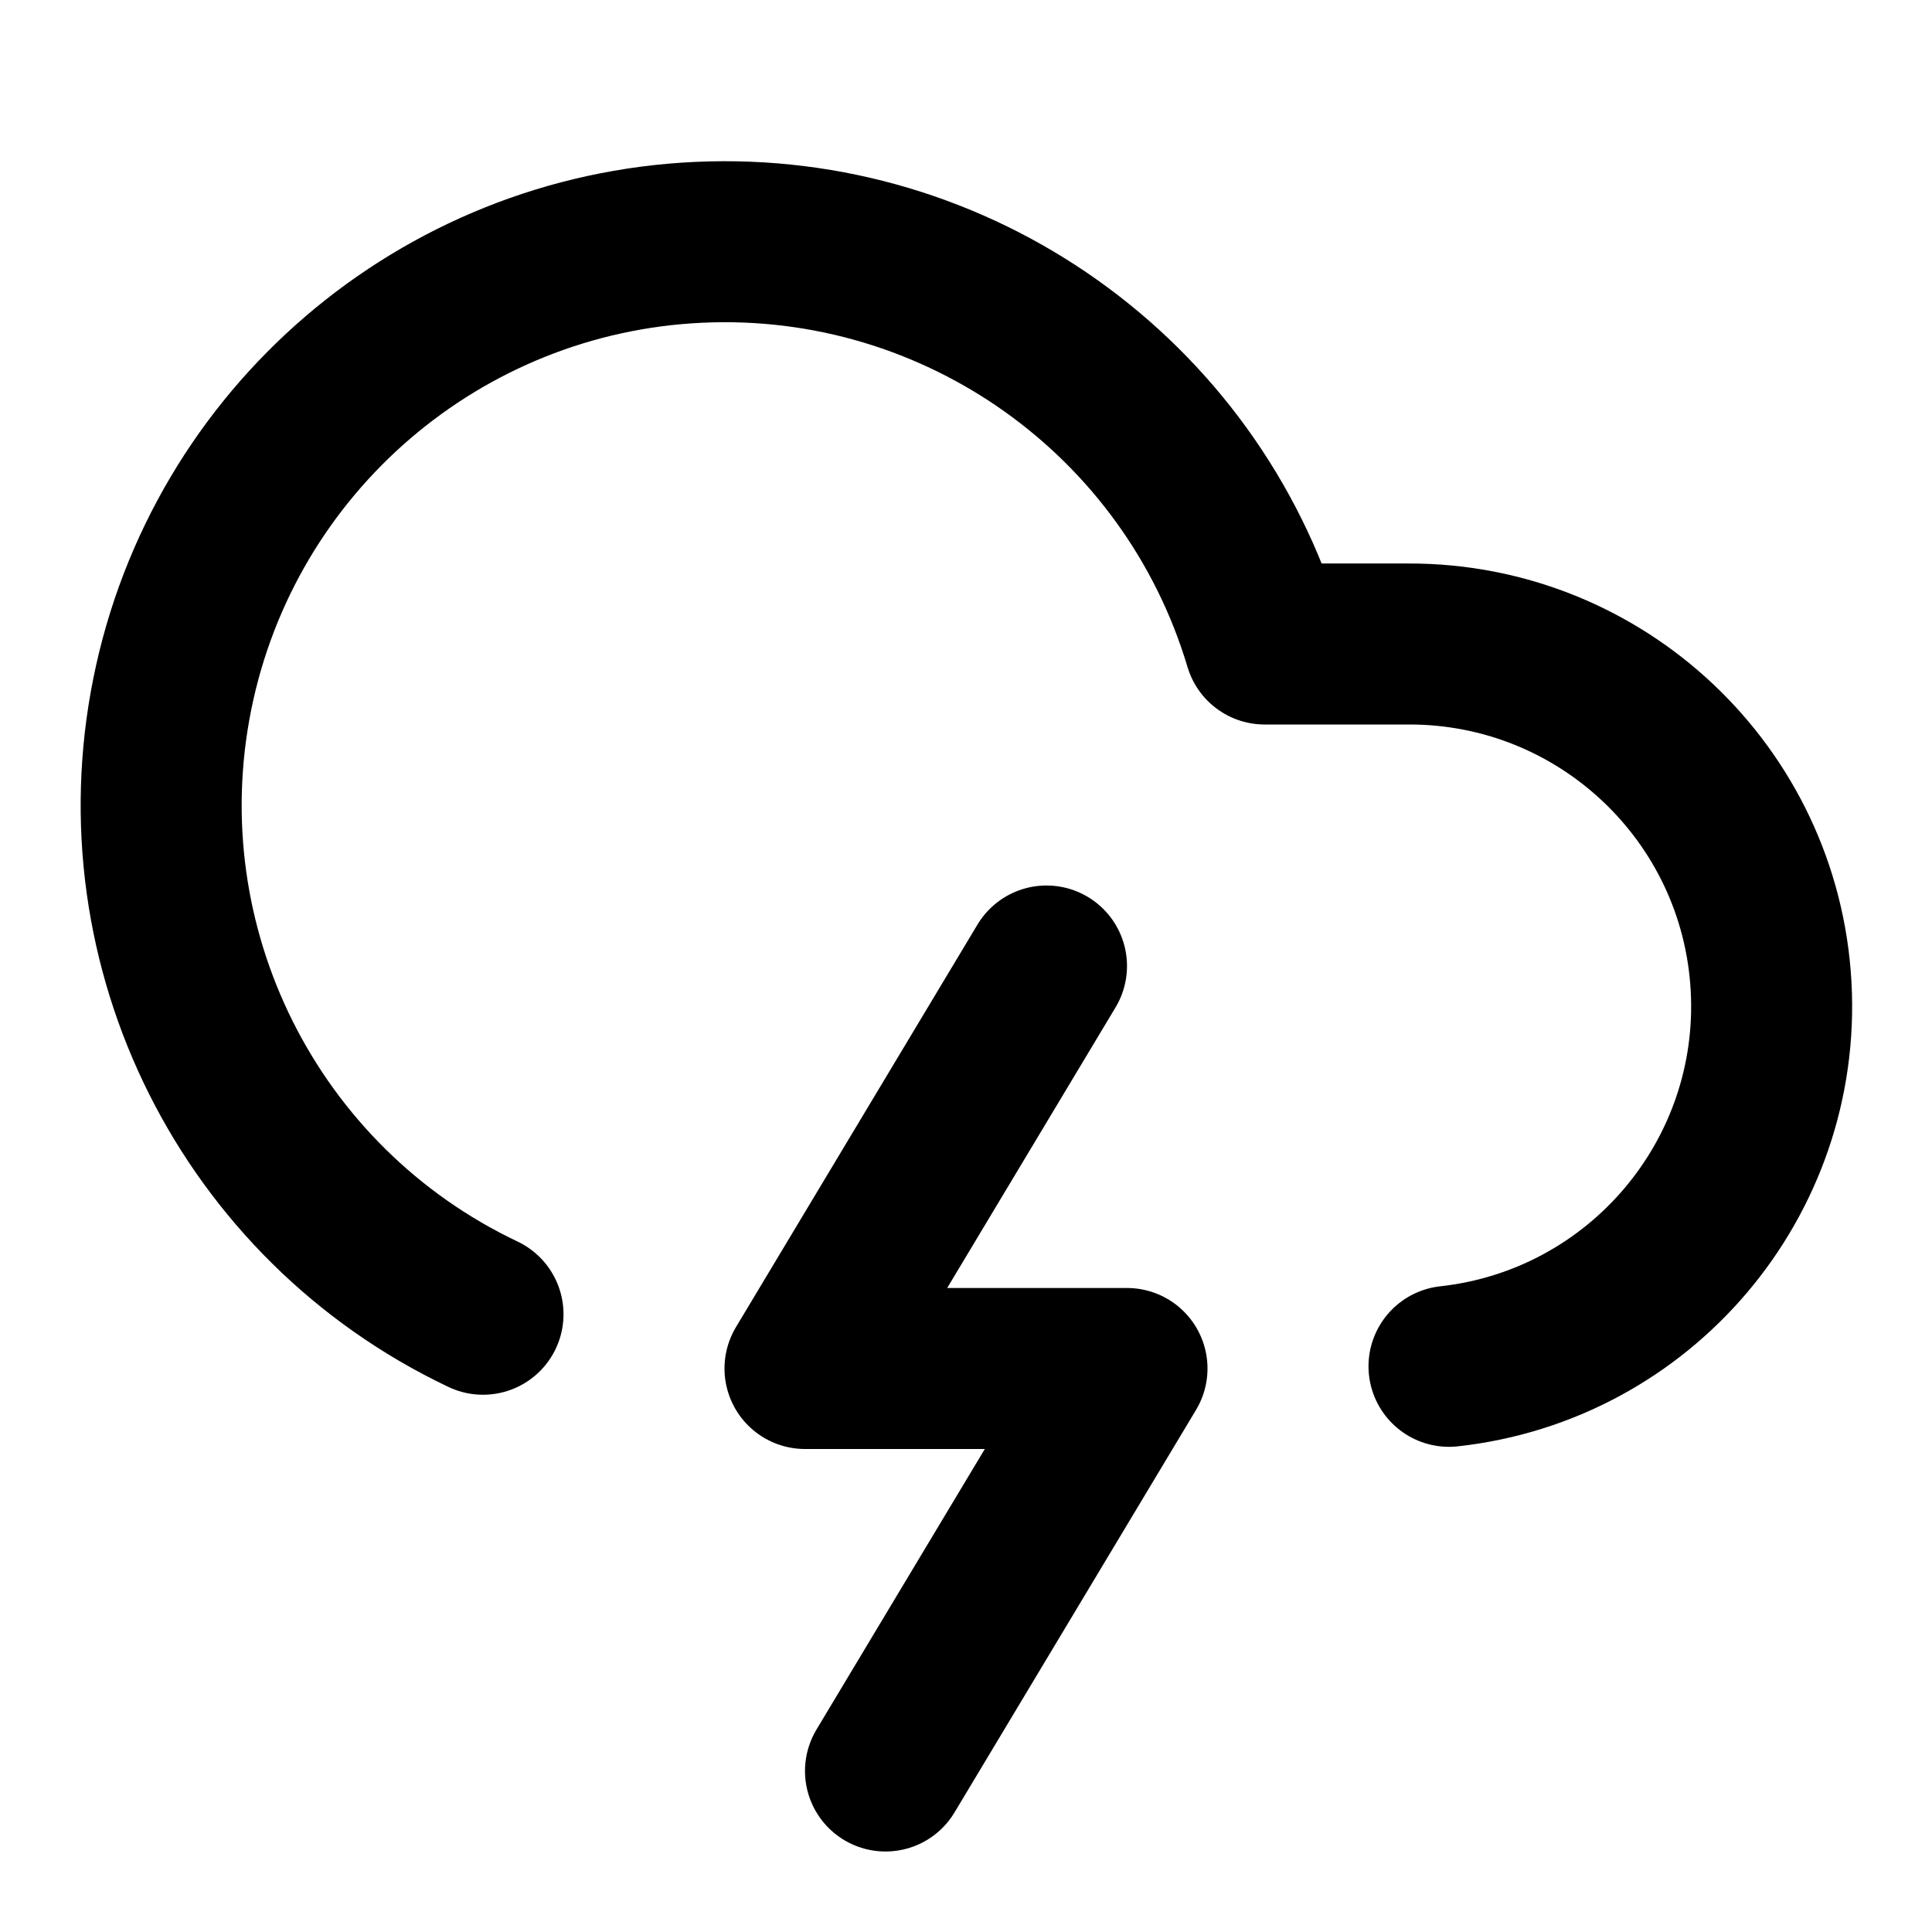
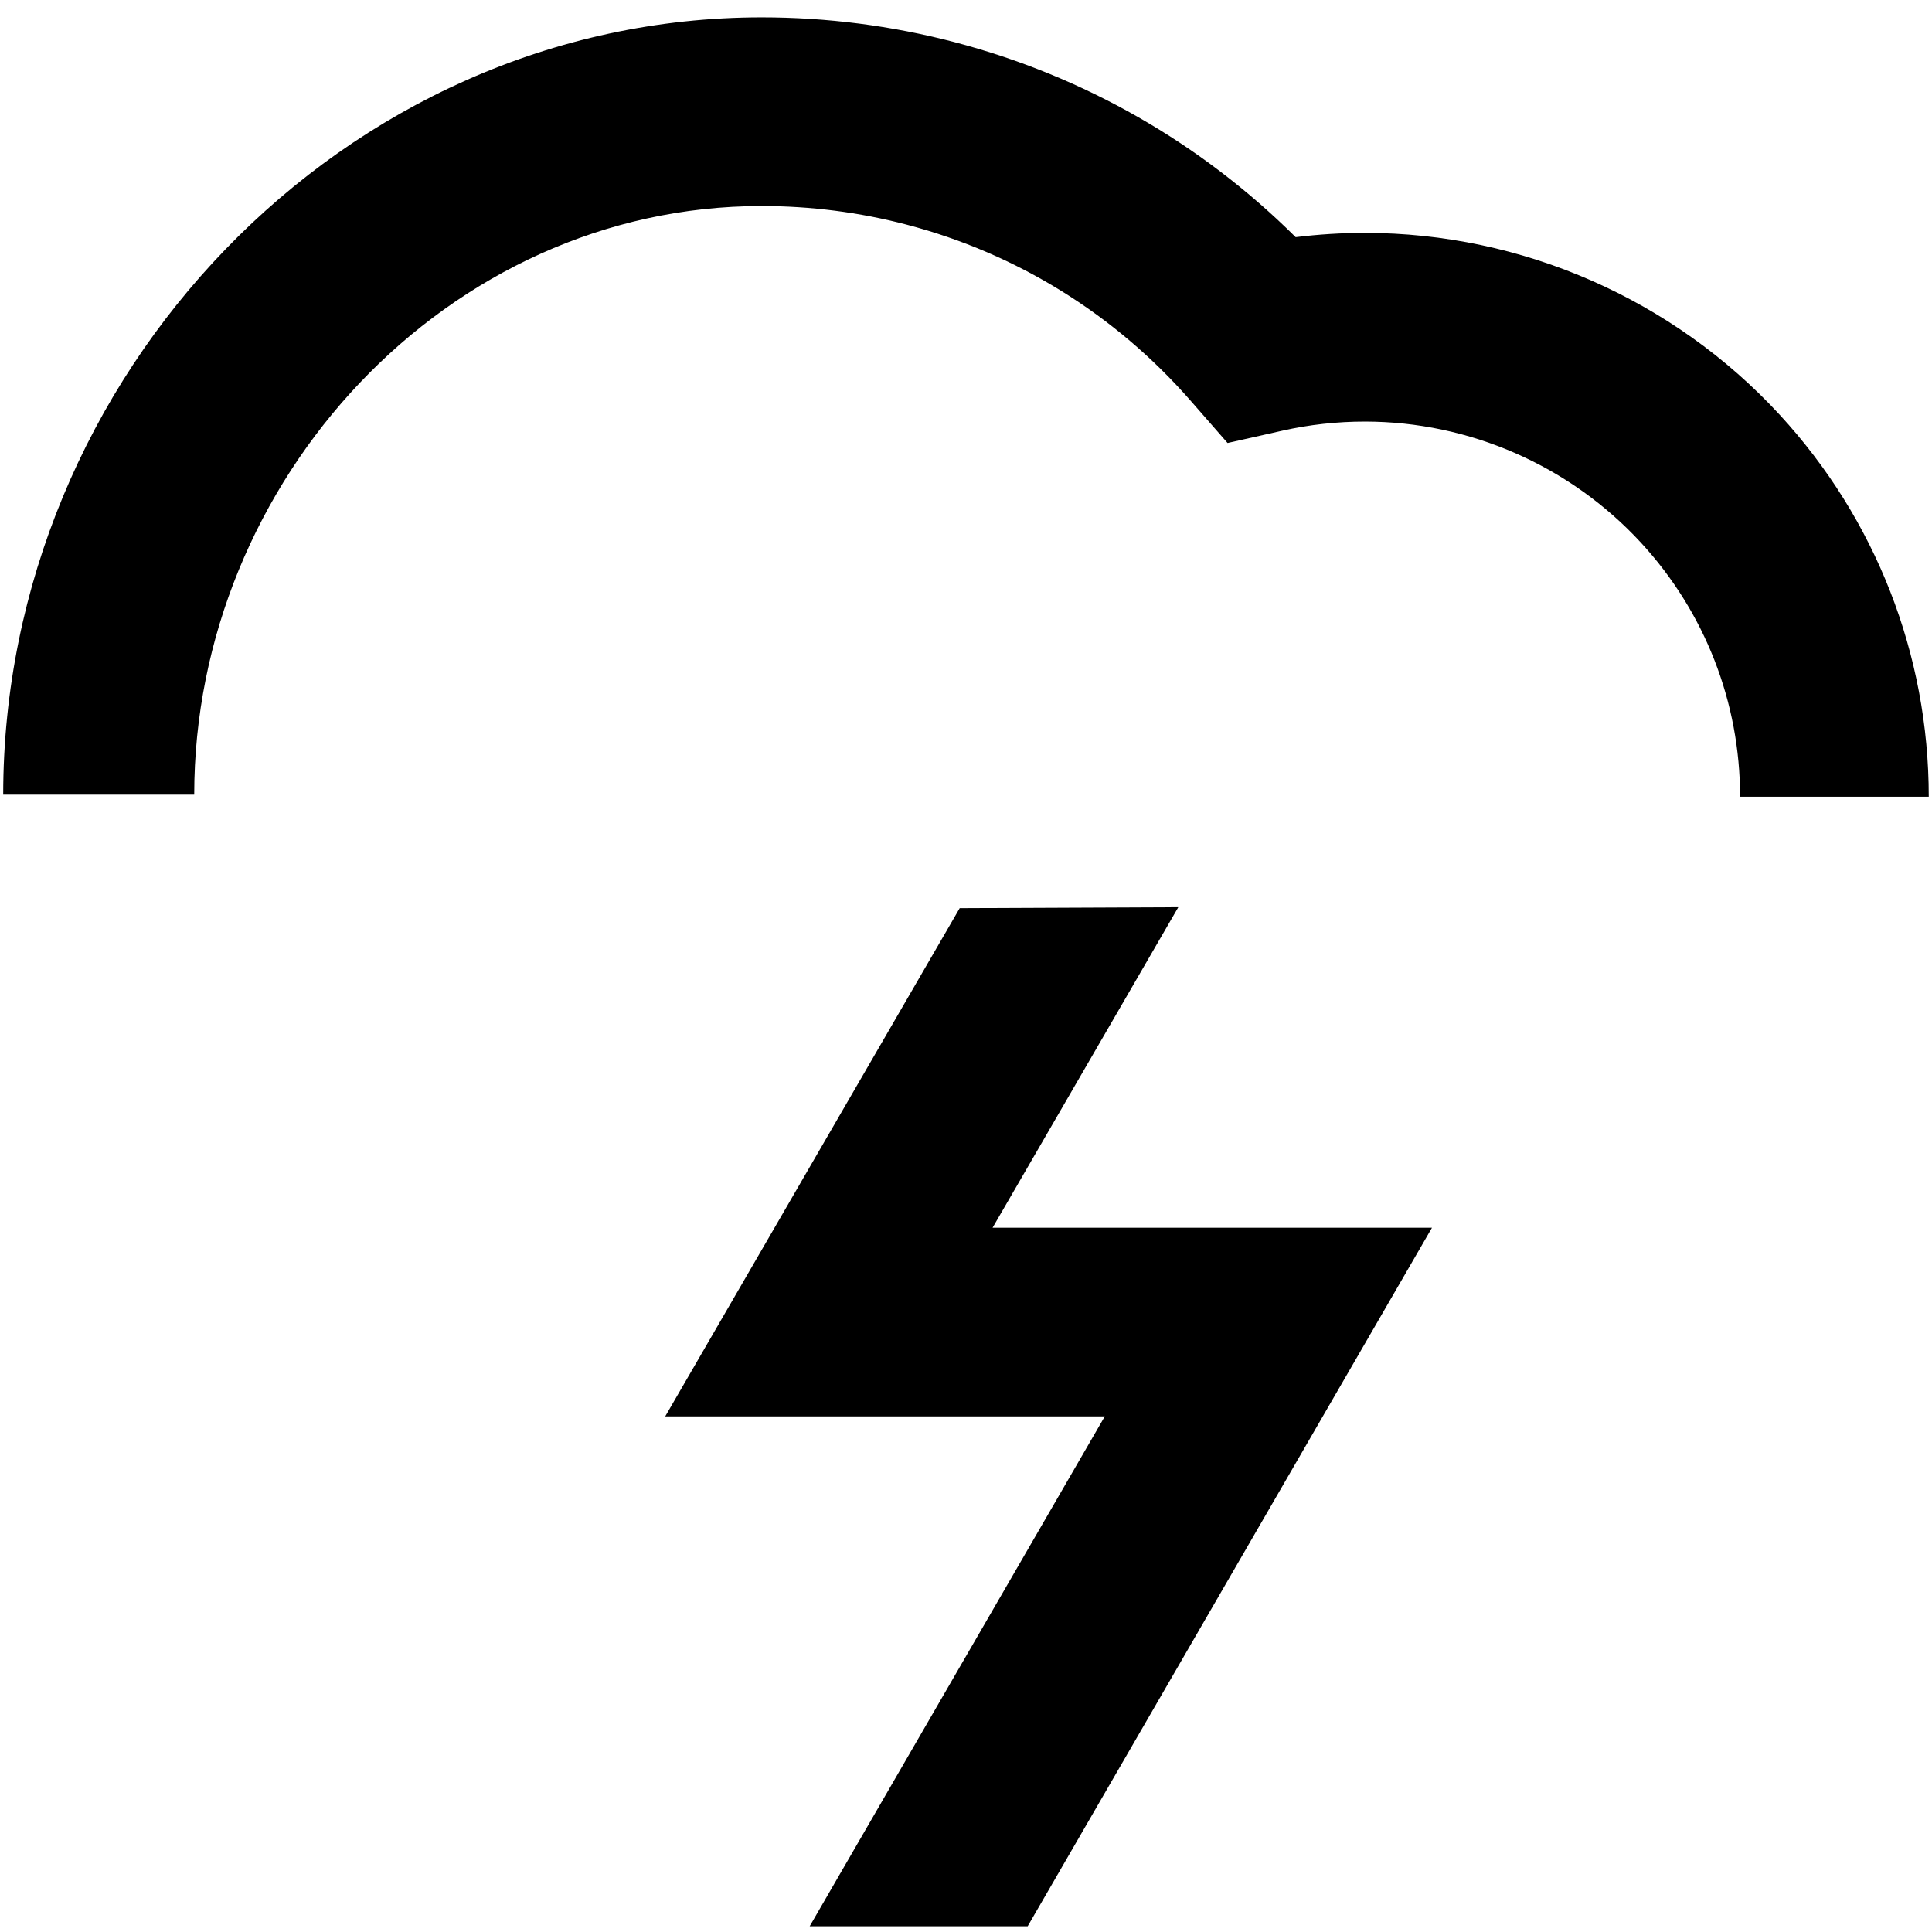
- <svg xmlns="http://www.w3.org/2000/svg" class="lucide lucide-cloud-lightning" width="24" height="24" viewBox="0 0 24 24" fill="none" stroke="currentColor" stroke-width="2" stroke-linecap="round" stroke-linejoin="round">
-   <path d="M6 16.326A7 7 0 1 1 15.71 8h1.79a4.5 4.5 0 0 1 .5 8.973" />
-   <path d="m13 12-3 5h4l-3 5" />
+ <svg xmlns="http://www.w3.org/2000/svg" id="Layer_1" data-name="Layer 1" viewBox="0 0 512 512">
+   <path d="M.85,210.59C.85,99.76,91.02,4.6,201.85,4.6c17.3,0,34.49,2.21,51.11,6.57,34.32,9,65.32,26.75,90.41,51.68,6.08-.75,12.22-1.13,18.35-1.13,41.6,0,81.65,17.55,109.88,48.16,25.5,27.66,39.54,63.62,39.54,101.25h-50c0-25.04-9.34-48.96-26.3-67.35-18.79-20.37-45.44-32.06-73.12-32.06-7.38,0-14.74.81-21.89,2.42l-14.51,3.26-9.79-11.2c-20.01-22.88-46.03-39.01-75.26-46.67-12.48-3.27-25.41-4.93-38.43-4.93-83.26,0-150.37,72.73-150.37,155.99H.85Z" />
+   <polygon points="214.57 510.49 292.78 375.36 176.29 375.36 254.33 240.67 312.26 240.42 263.04 325.36 379.49 325.36 272.34 510.49 214.57 510.49" />
</svg>
